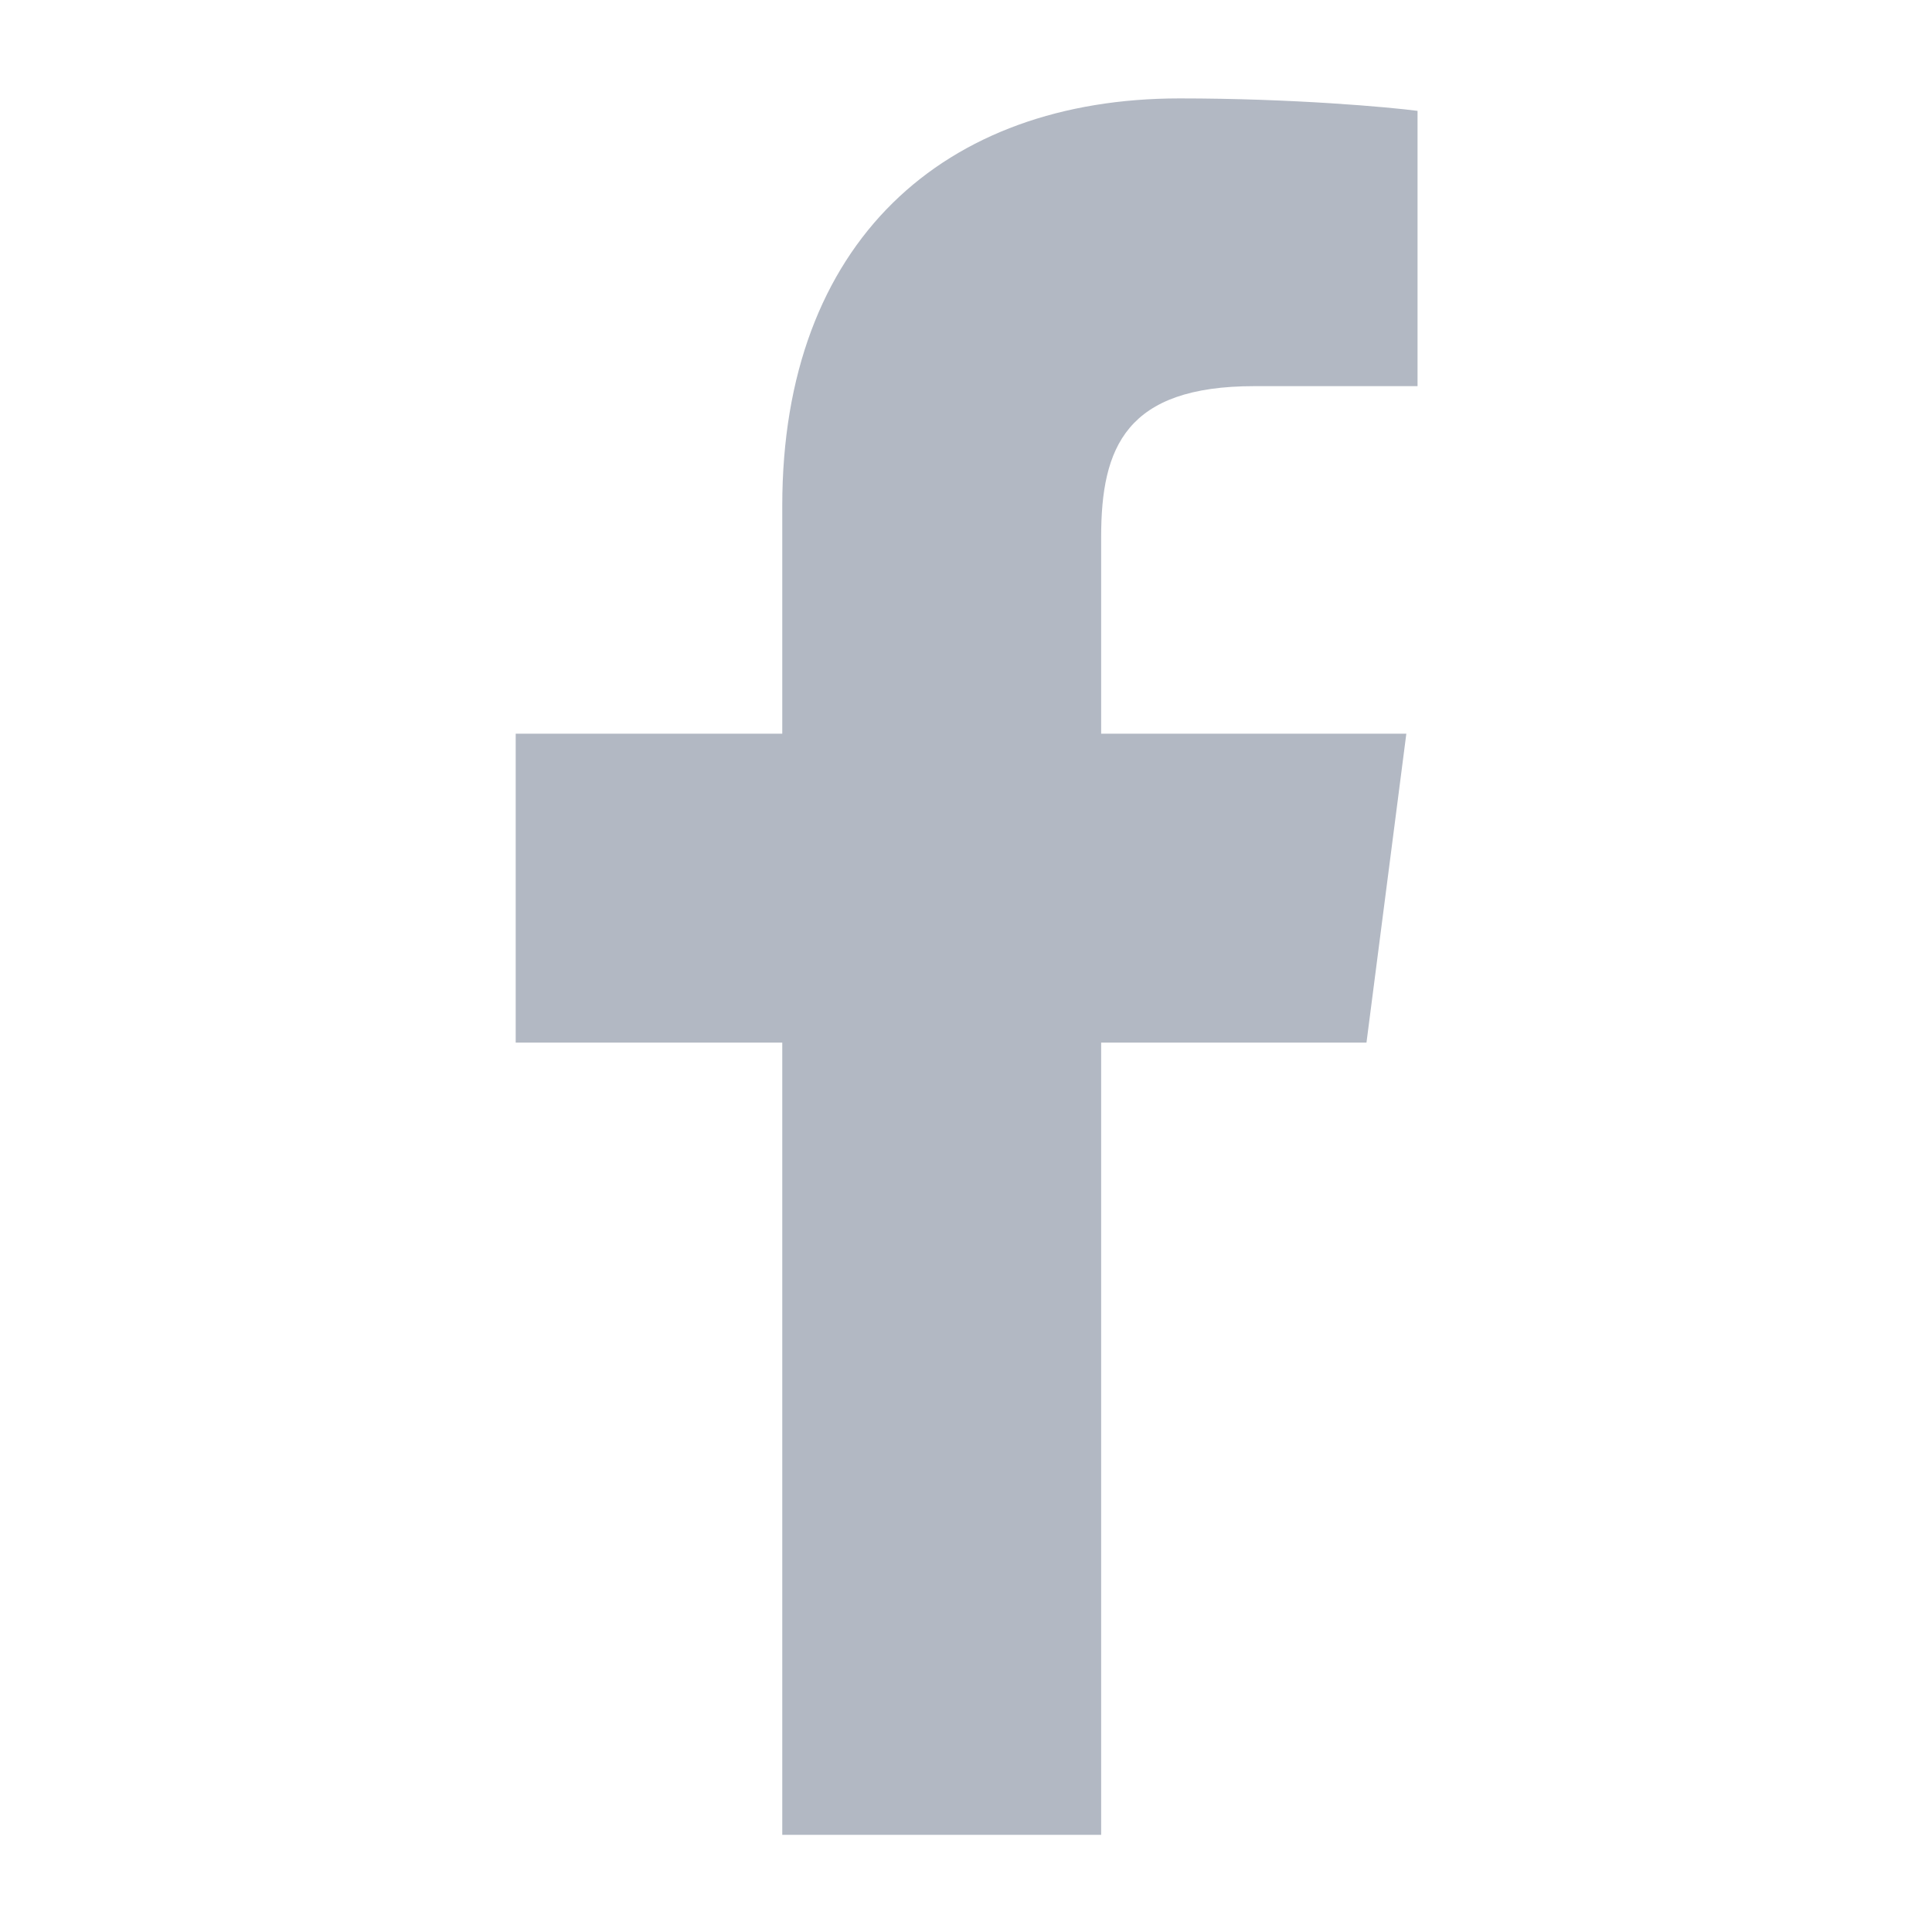
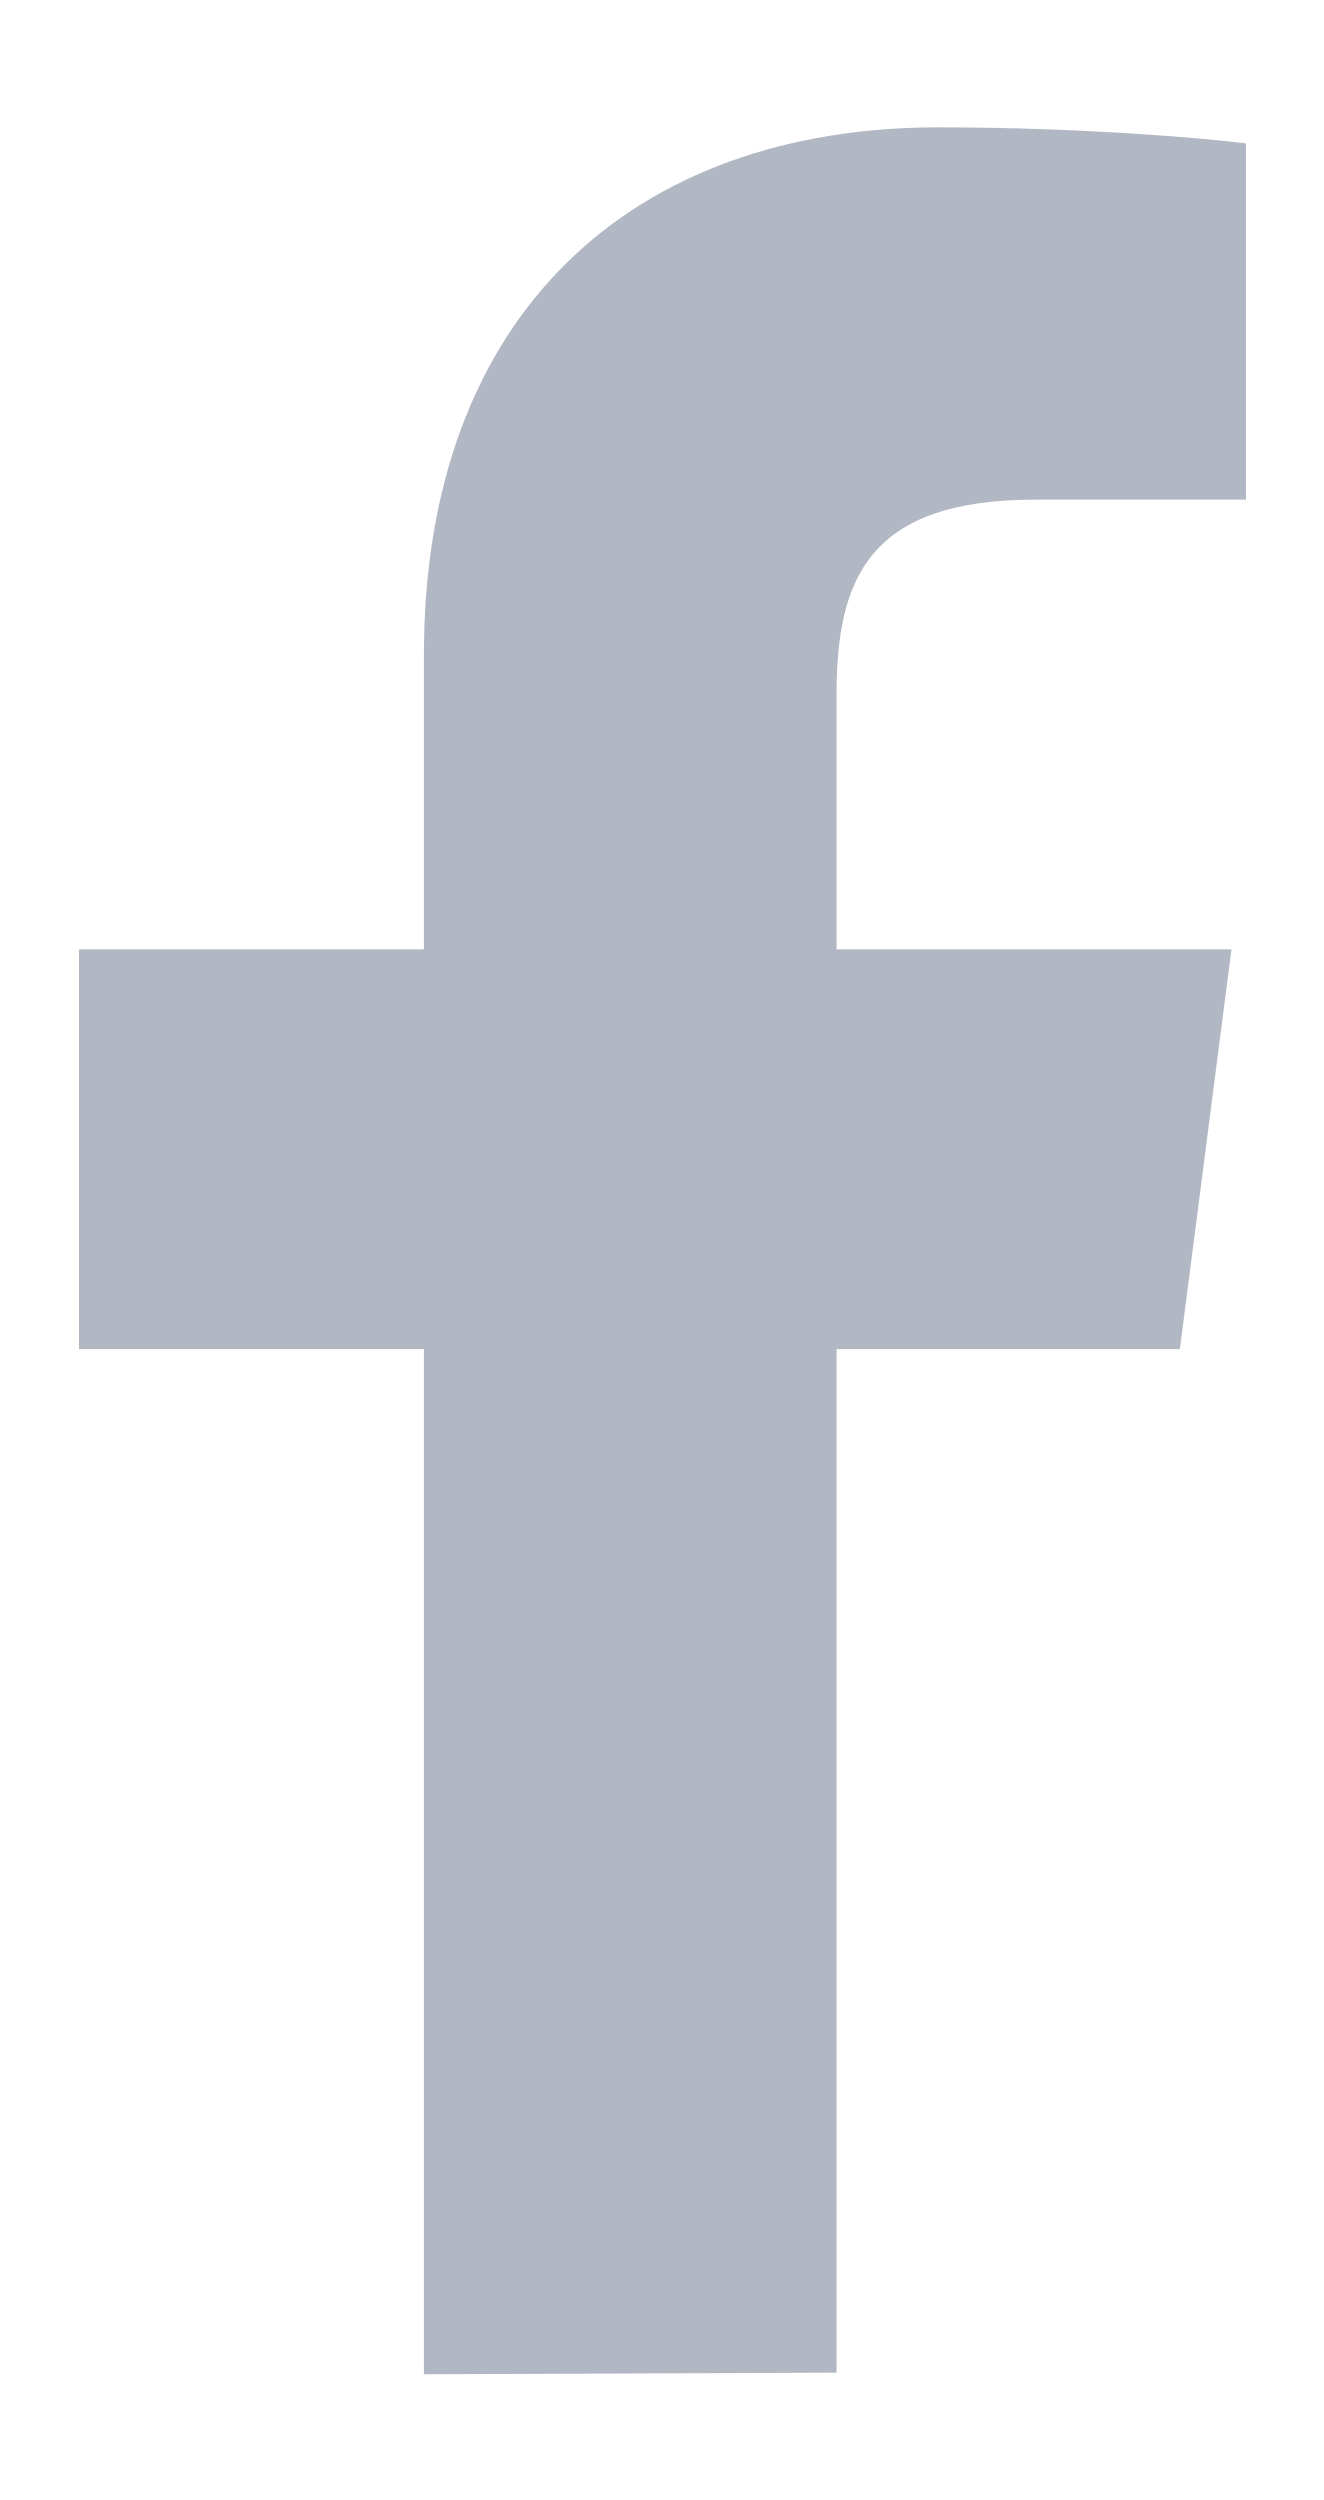
- <svg xmlns="http://www.w3.org/2000/svg" version="1.1" id="Capa_1" x="0px" y="0px" viewBox="0 0 155.1 155.1" style="enable-background:new 0 0 155.1 155.1;" xml:space="preserve">
+ <svg xmlns="http://www.w3.org/2000/svg" version="1.1" id="Capa_1" x="0px" y="0px" viewBox="0 0 82.1 155.1" style="enable-background:new 0 0 82.1 155.1;" xml:space="preserve">
  <style type="text/css">
	.st0{fill:#B2B8C3;}
</style>
  <g>
-     <path id="f_1_" class="st0" d="M88.4,147.2V83.7h21.3l3.2-24.8H88.4V43.1c0-7.2,2-12.1,12.3-12.1l13.1,0V8.9c-2.3-0.3-10-1-19.1-1   c-18.9,0-31.9,11.5-31.9,32.7v18.3H41.4v24.8h21.4v63.6H88.4z" />
+     <path id="f_1_" class="st0" d="M51.9,147.2V83.7h21.3l3.2-24.8H51.9V43.1c0-7.2,2-12.1,12.3-12.1h13.1V8.9c-2.3-0.3-10-1-19.1-1   c-18.9,0-31.9,11.5-31.9,32.7v18.3H4.9v24.8h21.4v63.6L51.9,147.2L51.9,147.2z" />
  </g>
</svg>
